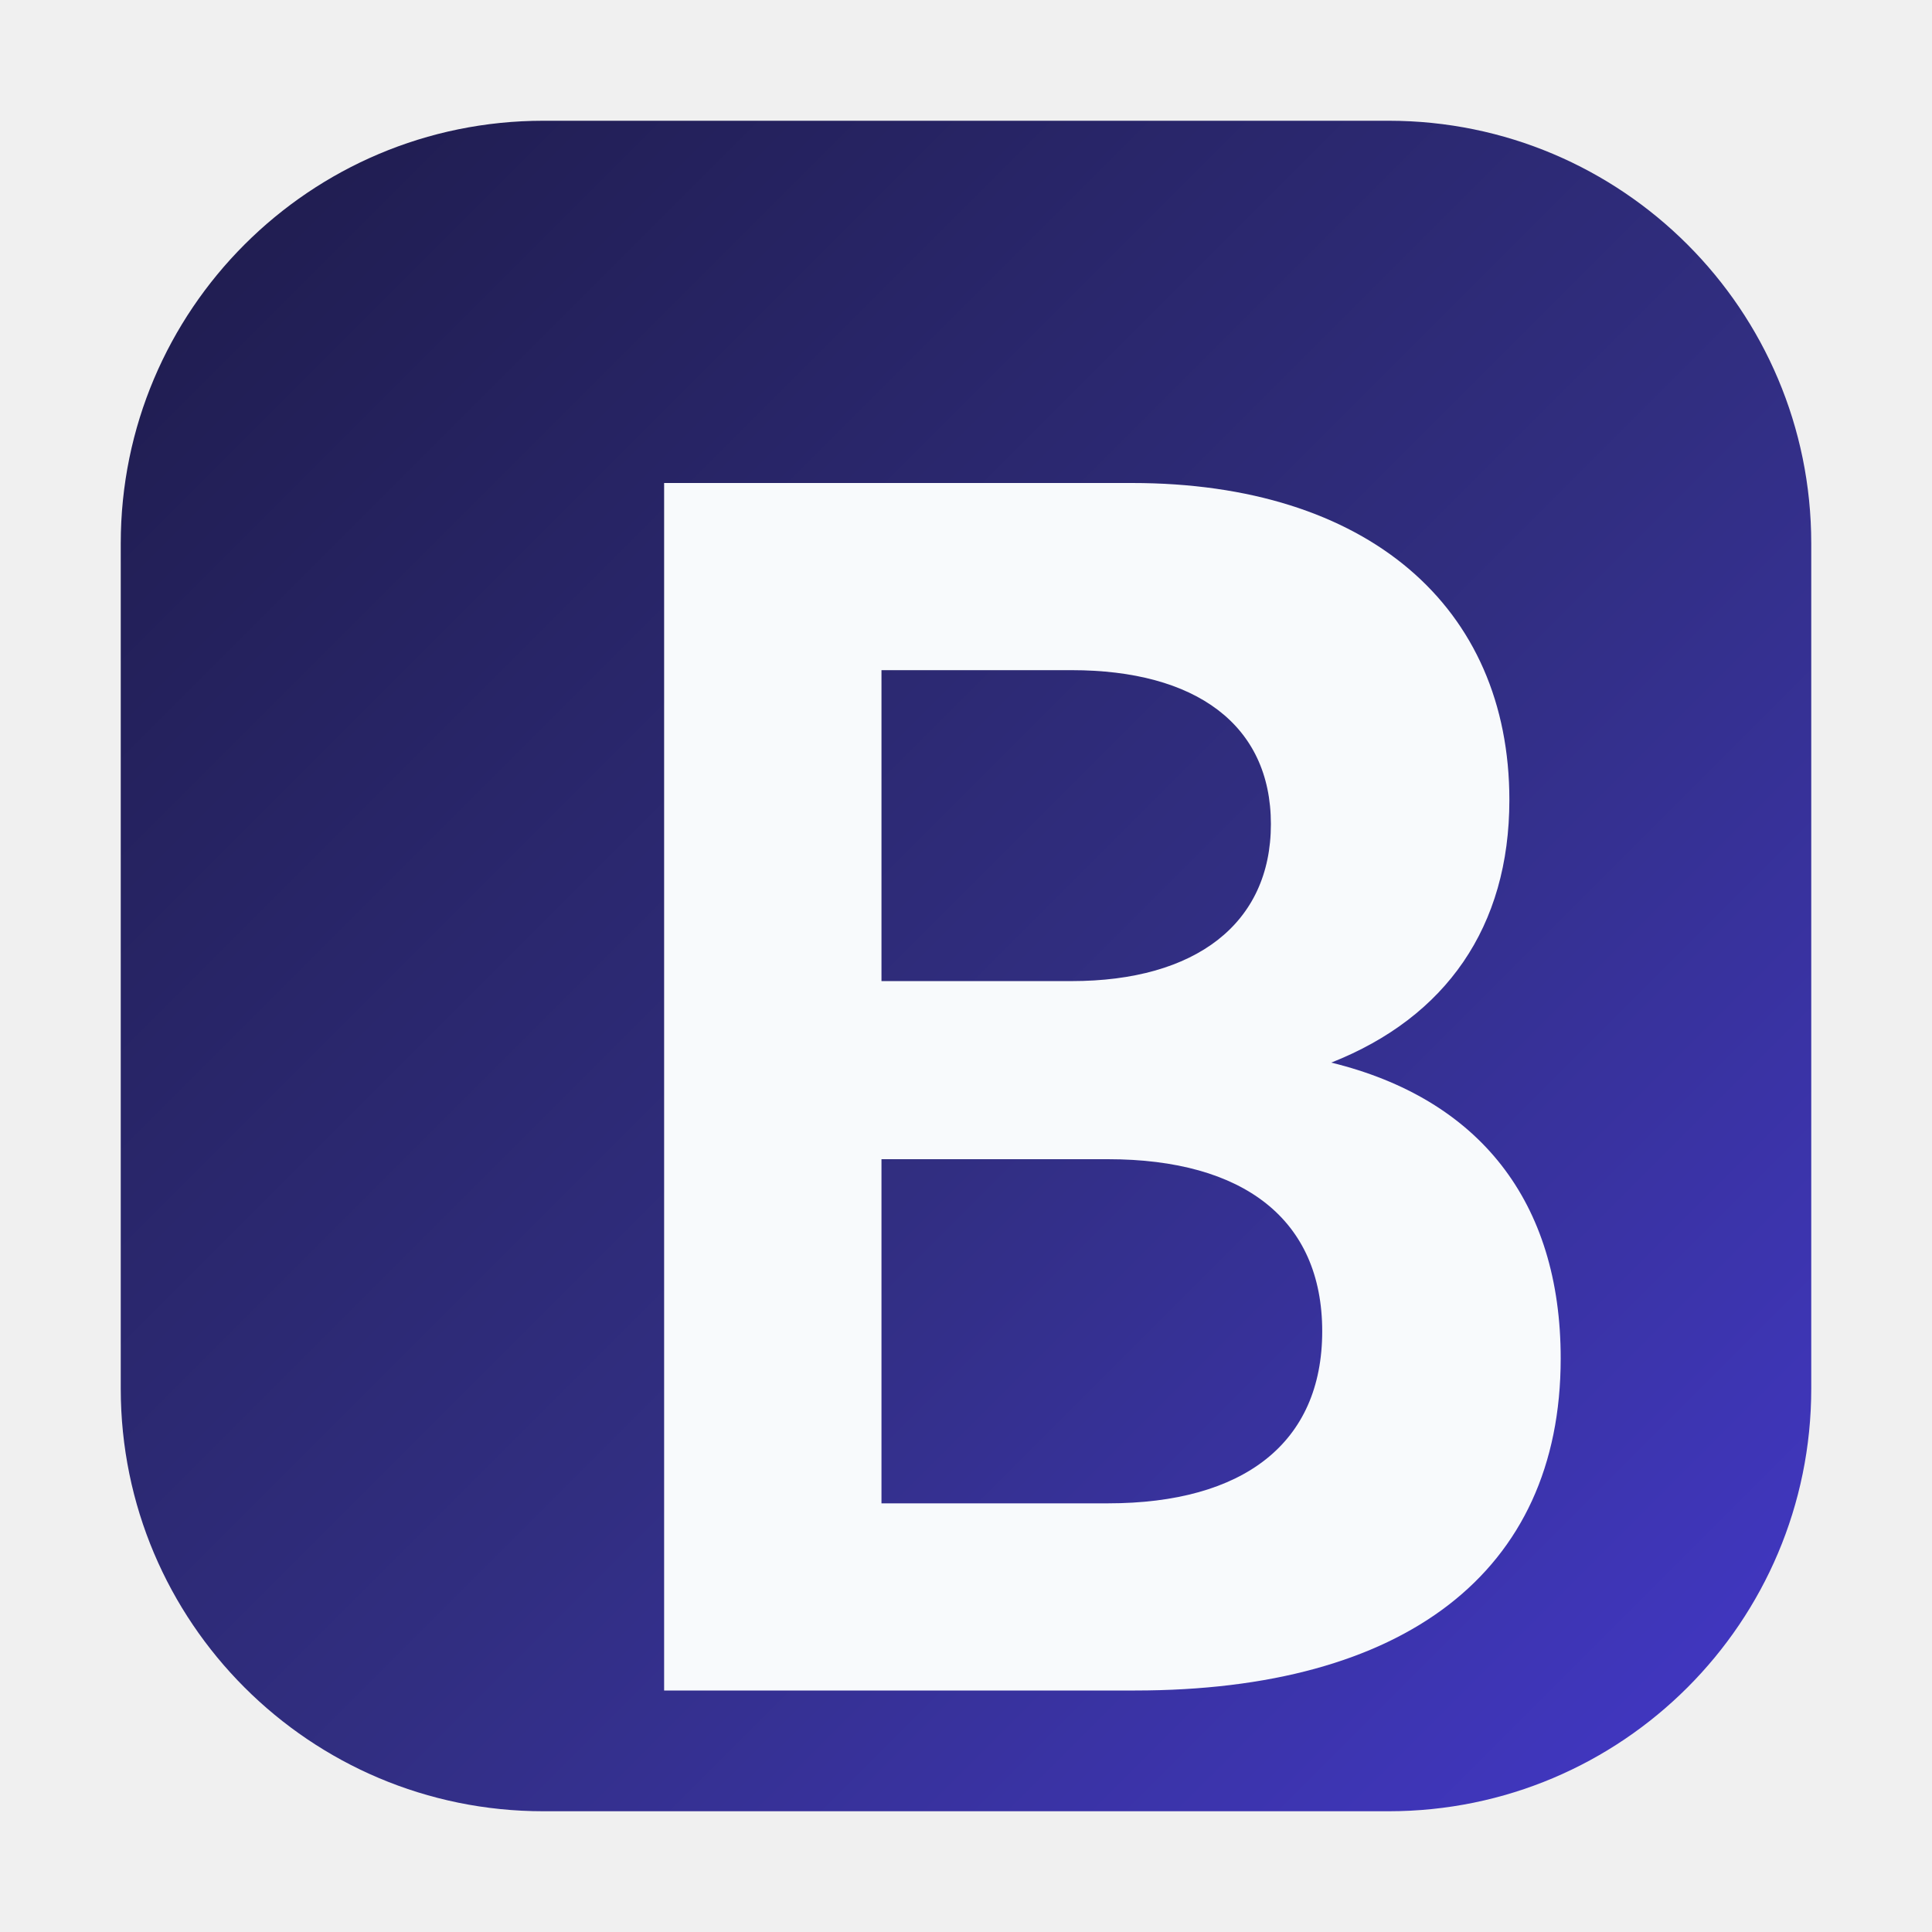
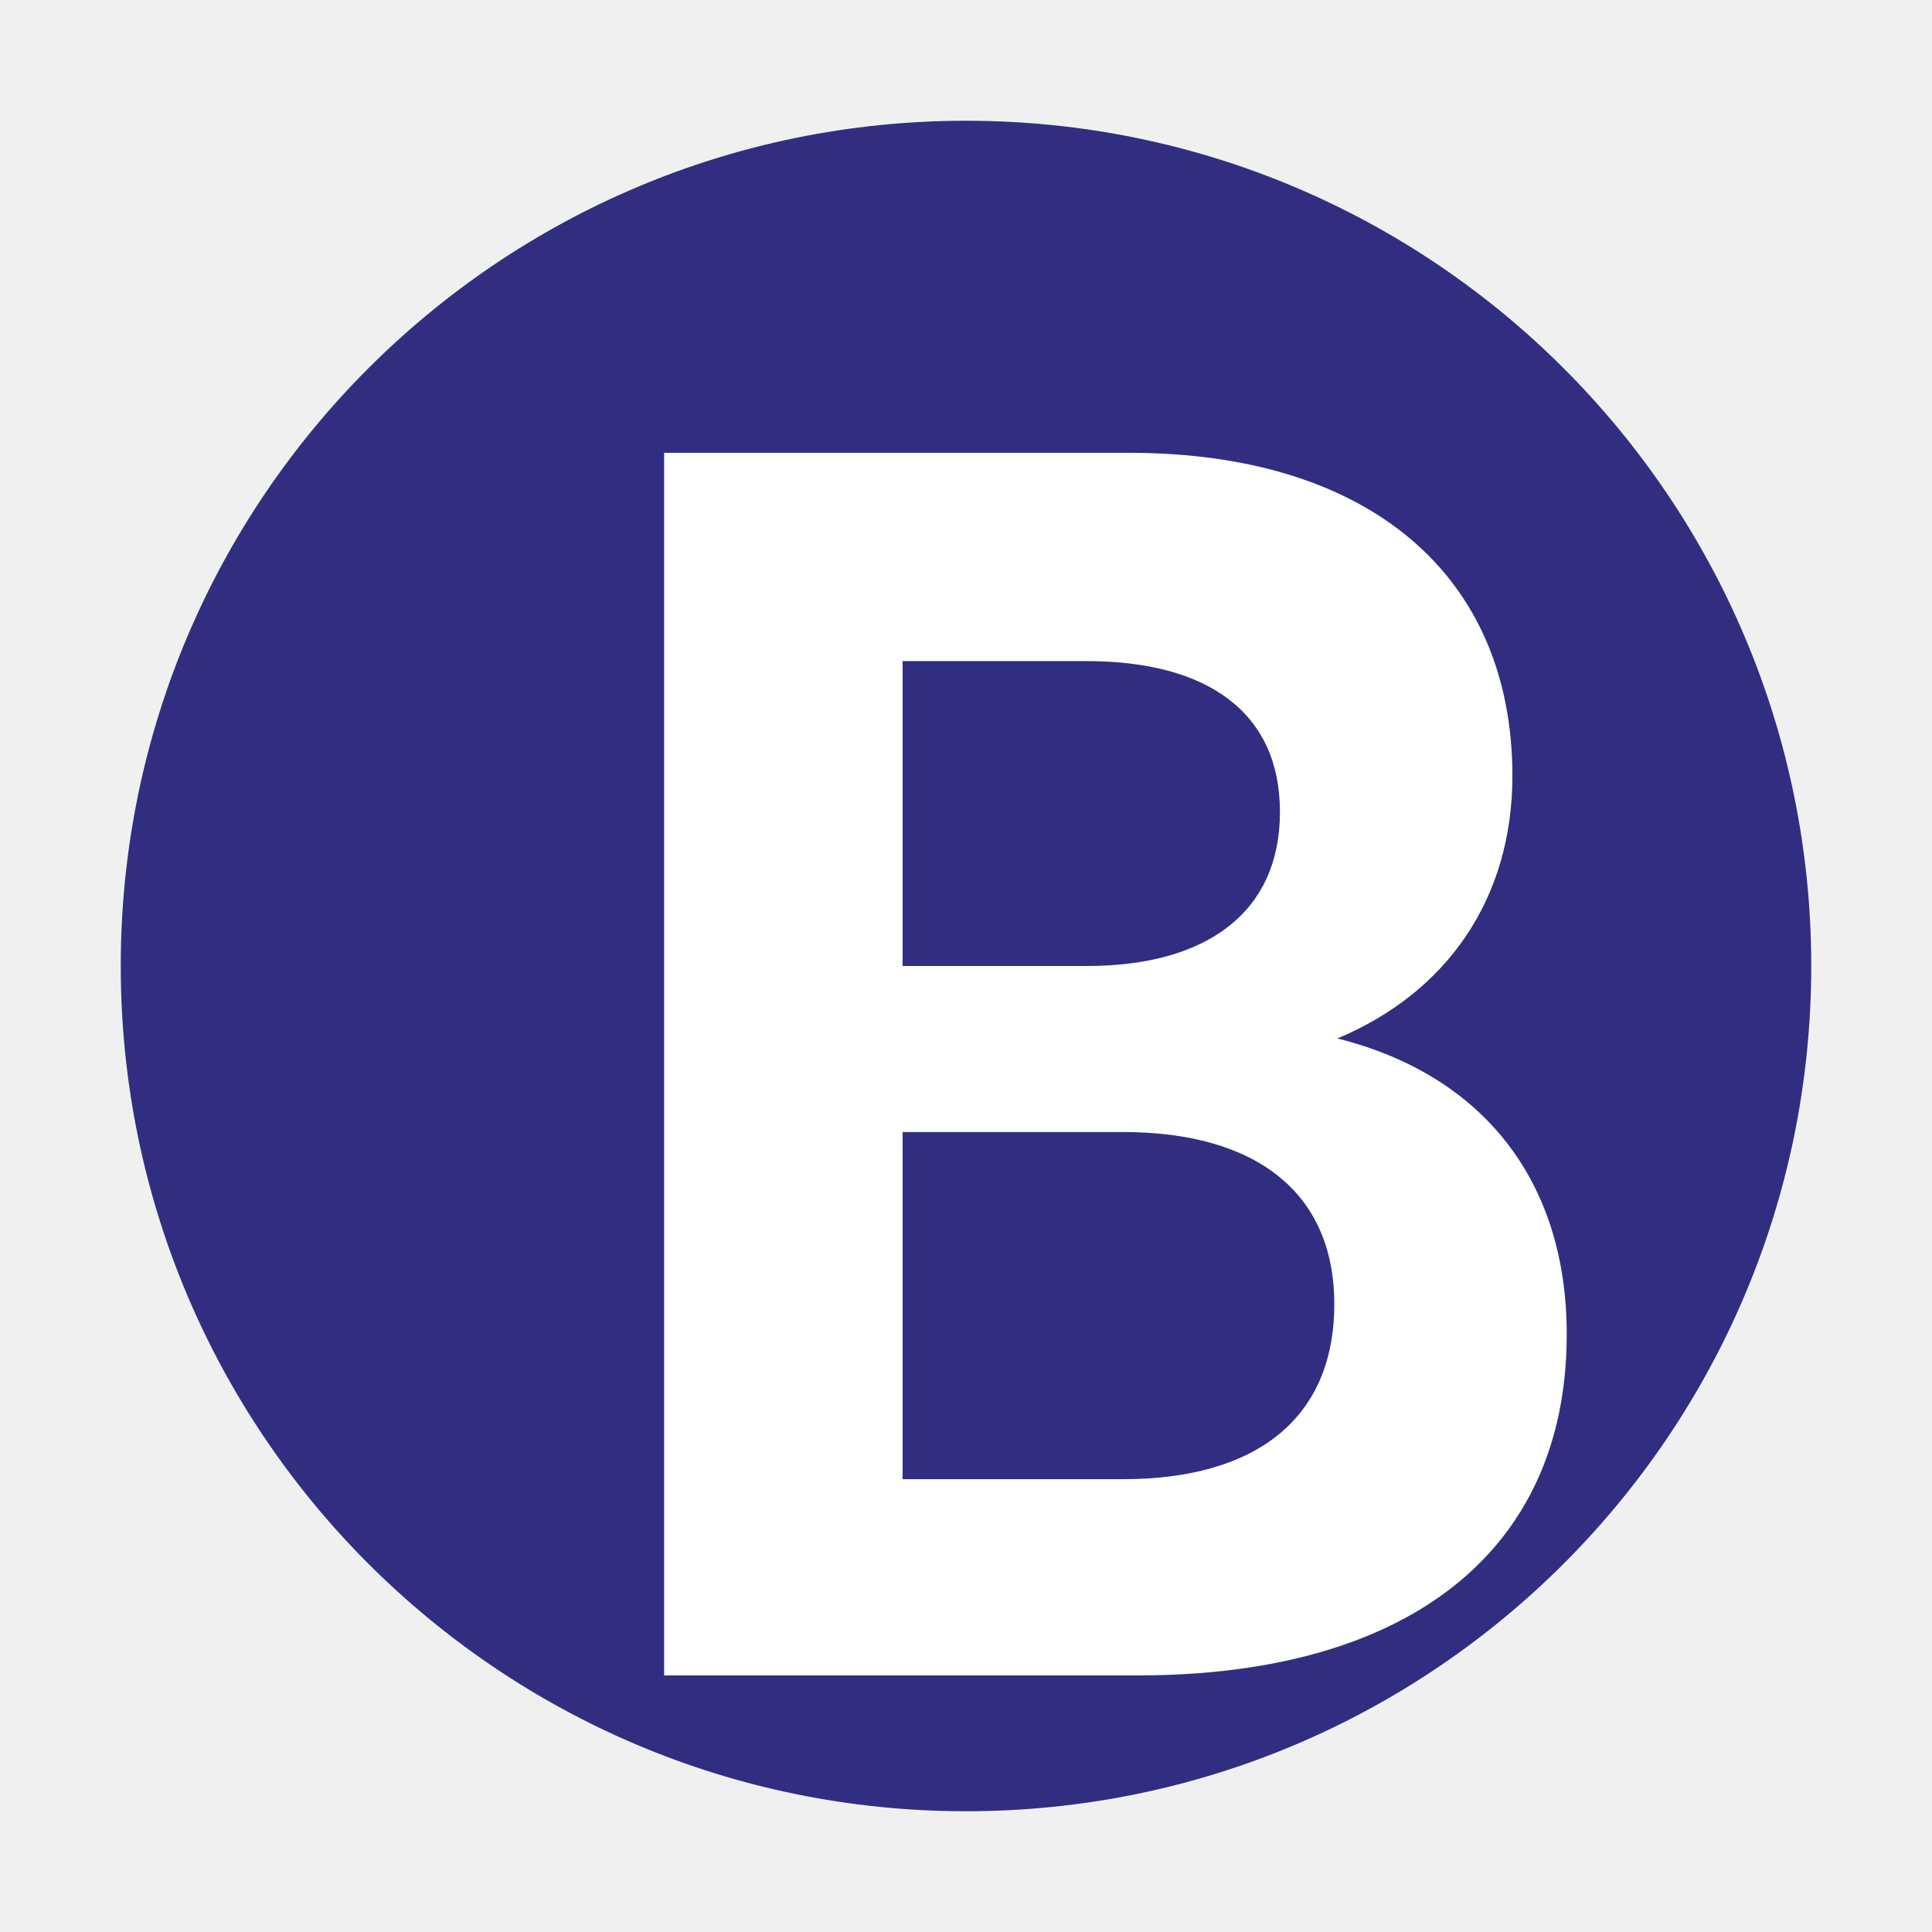
<svg xmlns="http://www.w3.org/2000/svg" viewBox="0 0 64 64">
-   <defs>
-     <linearGradient id="g" x1="0" y1="0" x2="1" y2="1">
-       <stop offset="0%" stop-color="#1e1b4b" />
-       <stop offset="55%" stop-color="#312e81" />
-       <stop offset="100%" stop-color="#4338ca" />
-     </linearGradient>
-   </defs>
-   <rect x="4" y="4" width="56" height="56" rx="14" fill="url(#g)" />
-   <path d="M22 16h15.5c7.8 0 12.5 4.1 12.5 10.5 0 4.2-2.1 7.2-5.9 8.7 4.9 1.2 7.6 4.6 7.6 9.8 0 7.1-5.2 11-14.1 11H22V16Zm13.5 16.5c4.1 0 6.6-1.9 6.6-5.2 0-3.3-2.5-5.1-6.6-5.1h-6.3v10.3h6.3Zm1.2 17.3c4.5 0 7.1-2 7.1-5.7 0-3.7-2.6-5.7-7.1-5.7h-7.5v11.4h7.5Z" fill="#f8fafc" />
+   <circle cx="32" cy="32" r="28" fill="#312e81" />
+   <path d="M22 15h15.4c8 0 12.7 4.1 12.7 10.7 0 4.1-2.2 7.2-5.8 8.7 4.8 1.2 7.6 4.7 7.6 9.8 0 7.3-5.4 11.3-14.2 11.3H22V15Zm14 17c4 0 6.4-1.8 6.4-5.1 0-3.3-2.4-5-6.4-5h-6.1V32H36Zm1.2 17c4.4 0 7-2 7-5.8 0-3.7-2.6-5.7-7-5.7h-7.3V49h7.3Z" fill="#fff" />
</svg>
